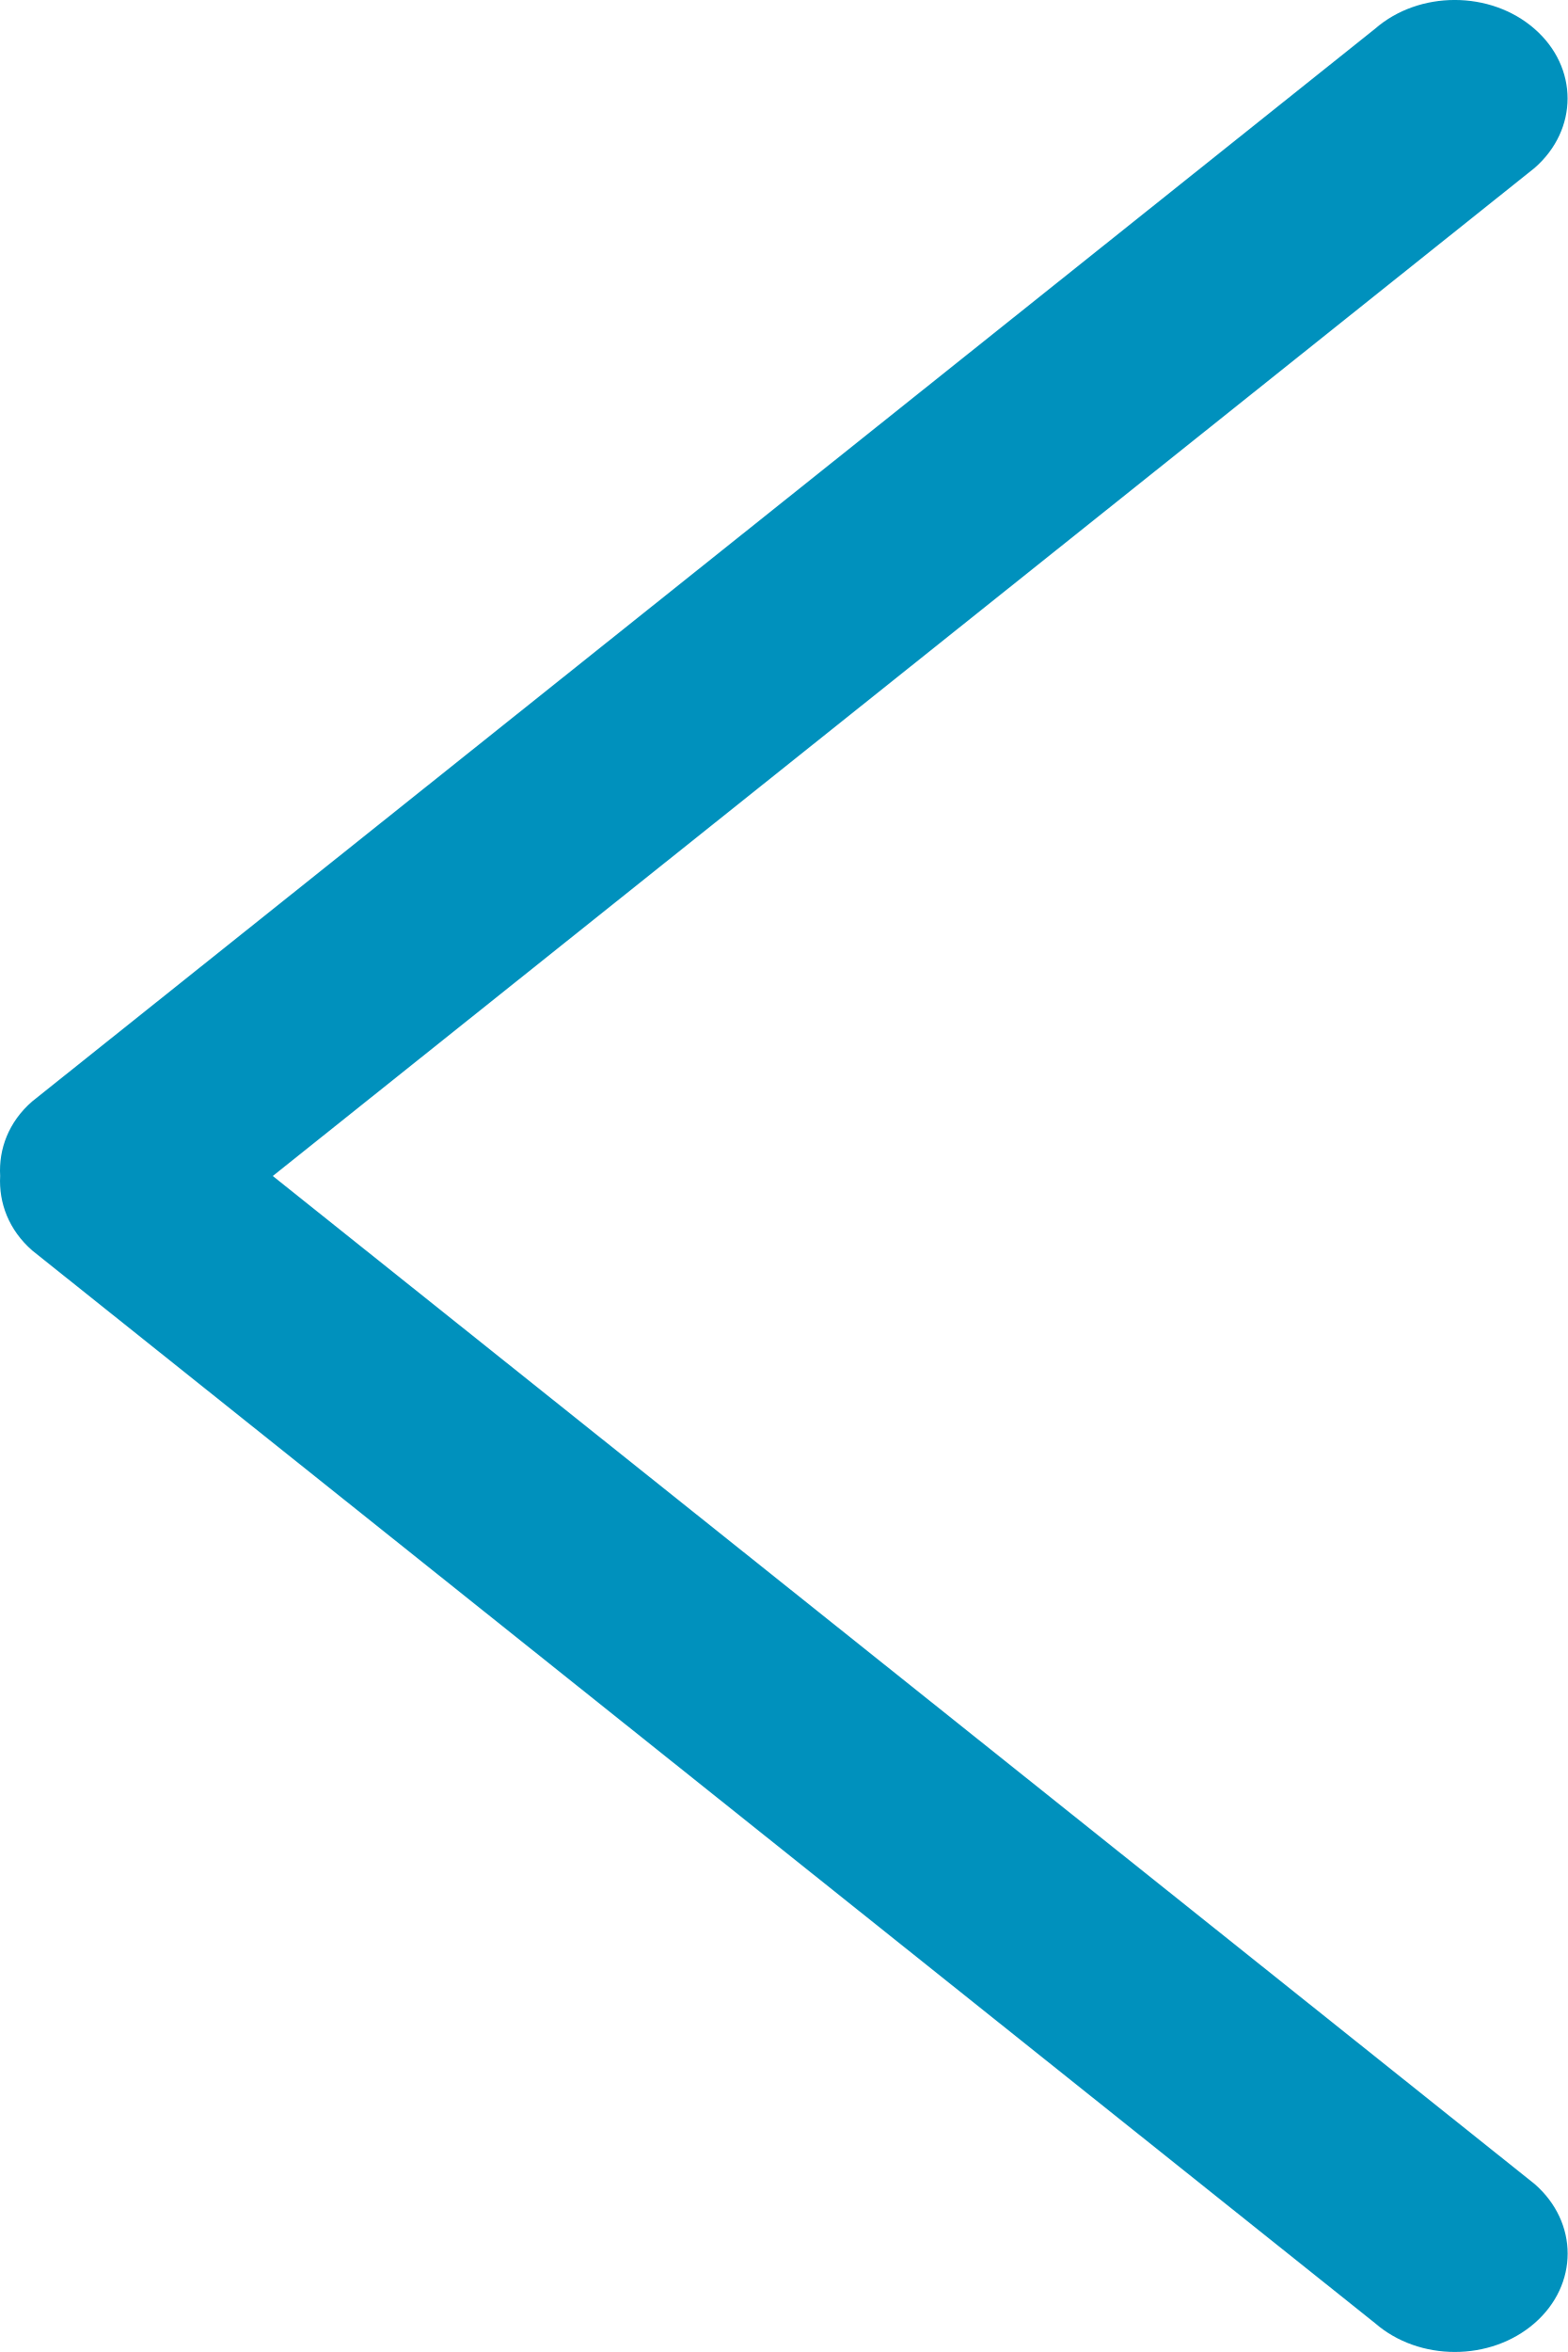
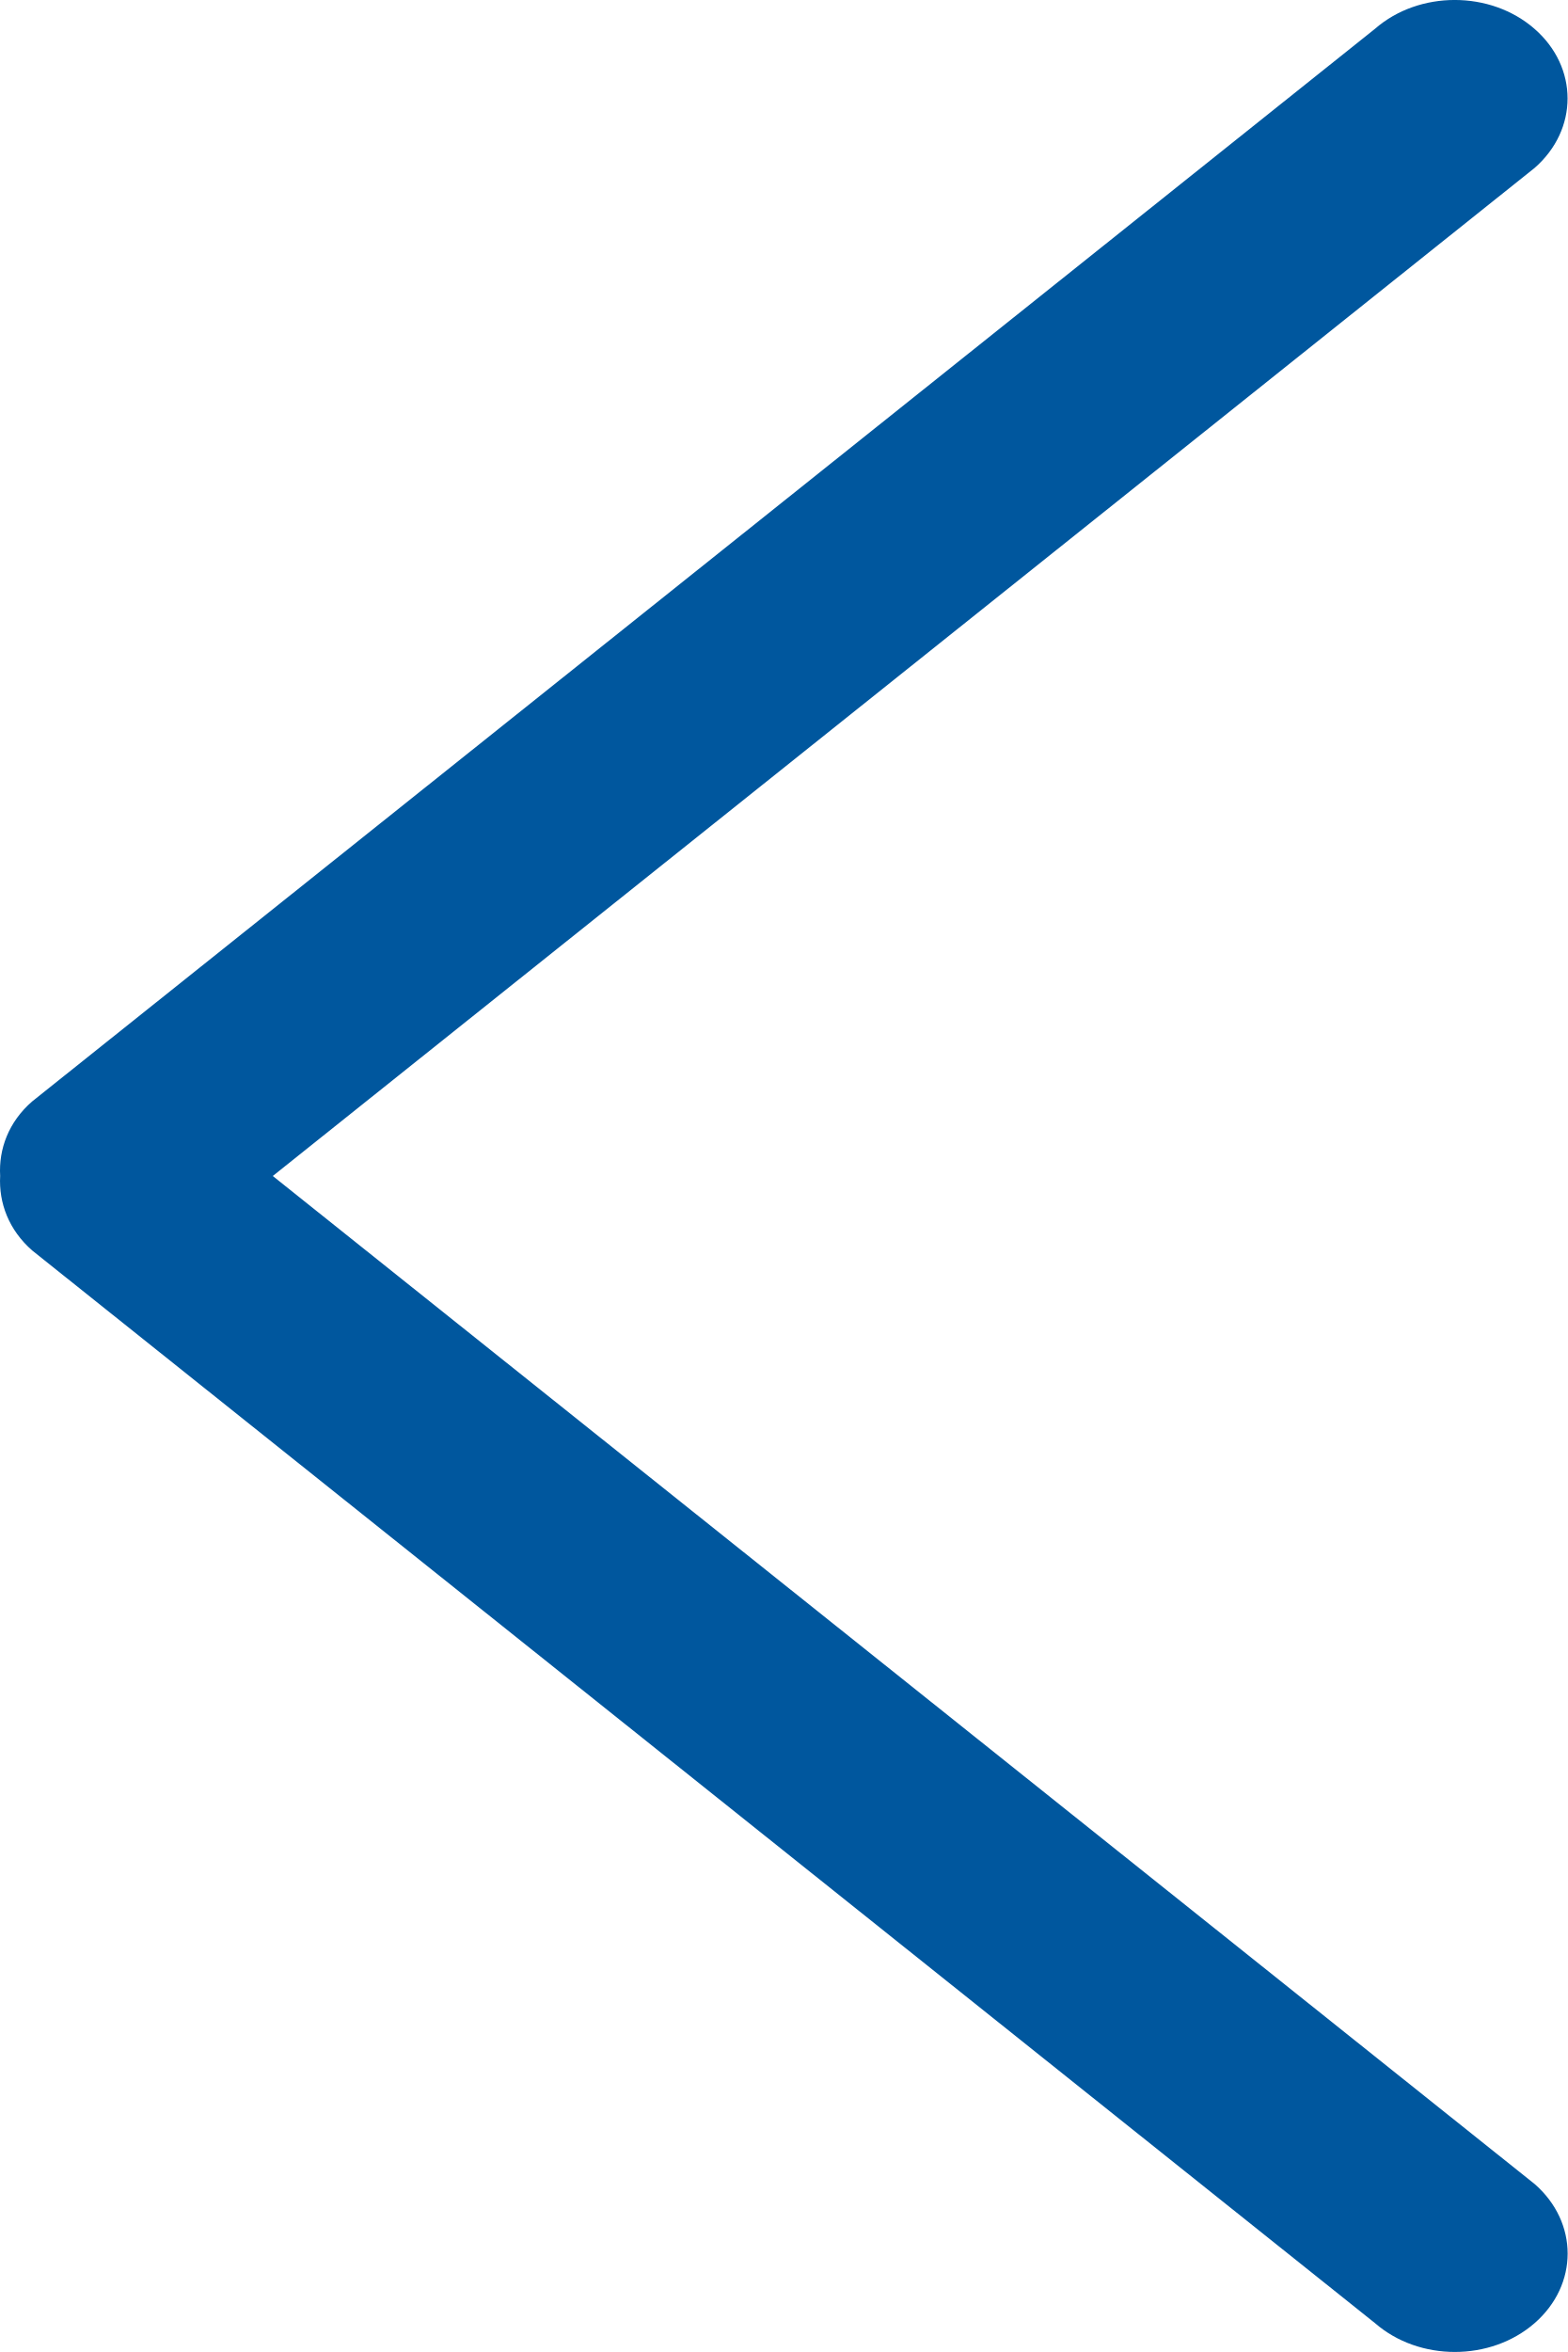
<svg xmlns="http://www.w3.org/2000/svg" width="20" height="30" viewBox="0 0 20 30" fill="none">
-   <path d="M0.412 15.951L17.542 29.632C18.105 30.122 19.016 30.122 19.578 29.632C20.14 29.142 20.14 28.347 19.578 27.857L3.48 15L19.577 2.143C20.139 1.653 20.139 0.858 19.577 0.368C19.015 -0.123 18.103 -0.123 17.541 0.368L0.41 14.049C0.11 14.31 -0.018 14.656 0.002 14.999C-0.017 15.343 0.112 15.689 0.412 15.951Z" fill="#0091BD" />
+   <path d="M0.412 15.951L17.542 29.632C18.105 30.122 19.016 30.122 19.578 29.632C20.14 29.142 20.14 28.347 19.578 27.857L3.48 15L19.577 2.143C20.139 1.653 20.139 0.858 19.577 0.368C19.015 -0.123 18.103 -0.123 17.541 0.368L0.41 14.049C0.11 14.31 -0.018 14.656 0.002 14.999C-0.017 15.343 0.112 15.689 0.412 15.951Z" fill="#00579E" />
</svg>
